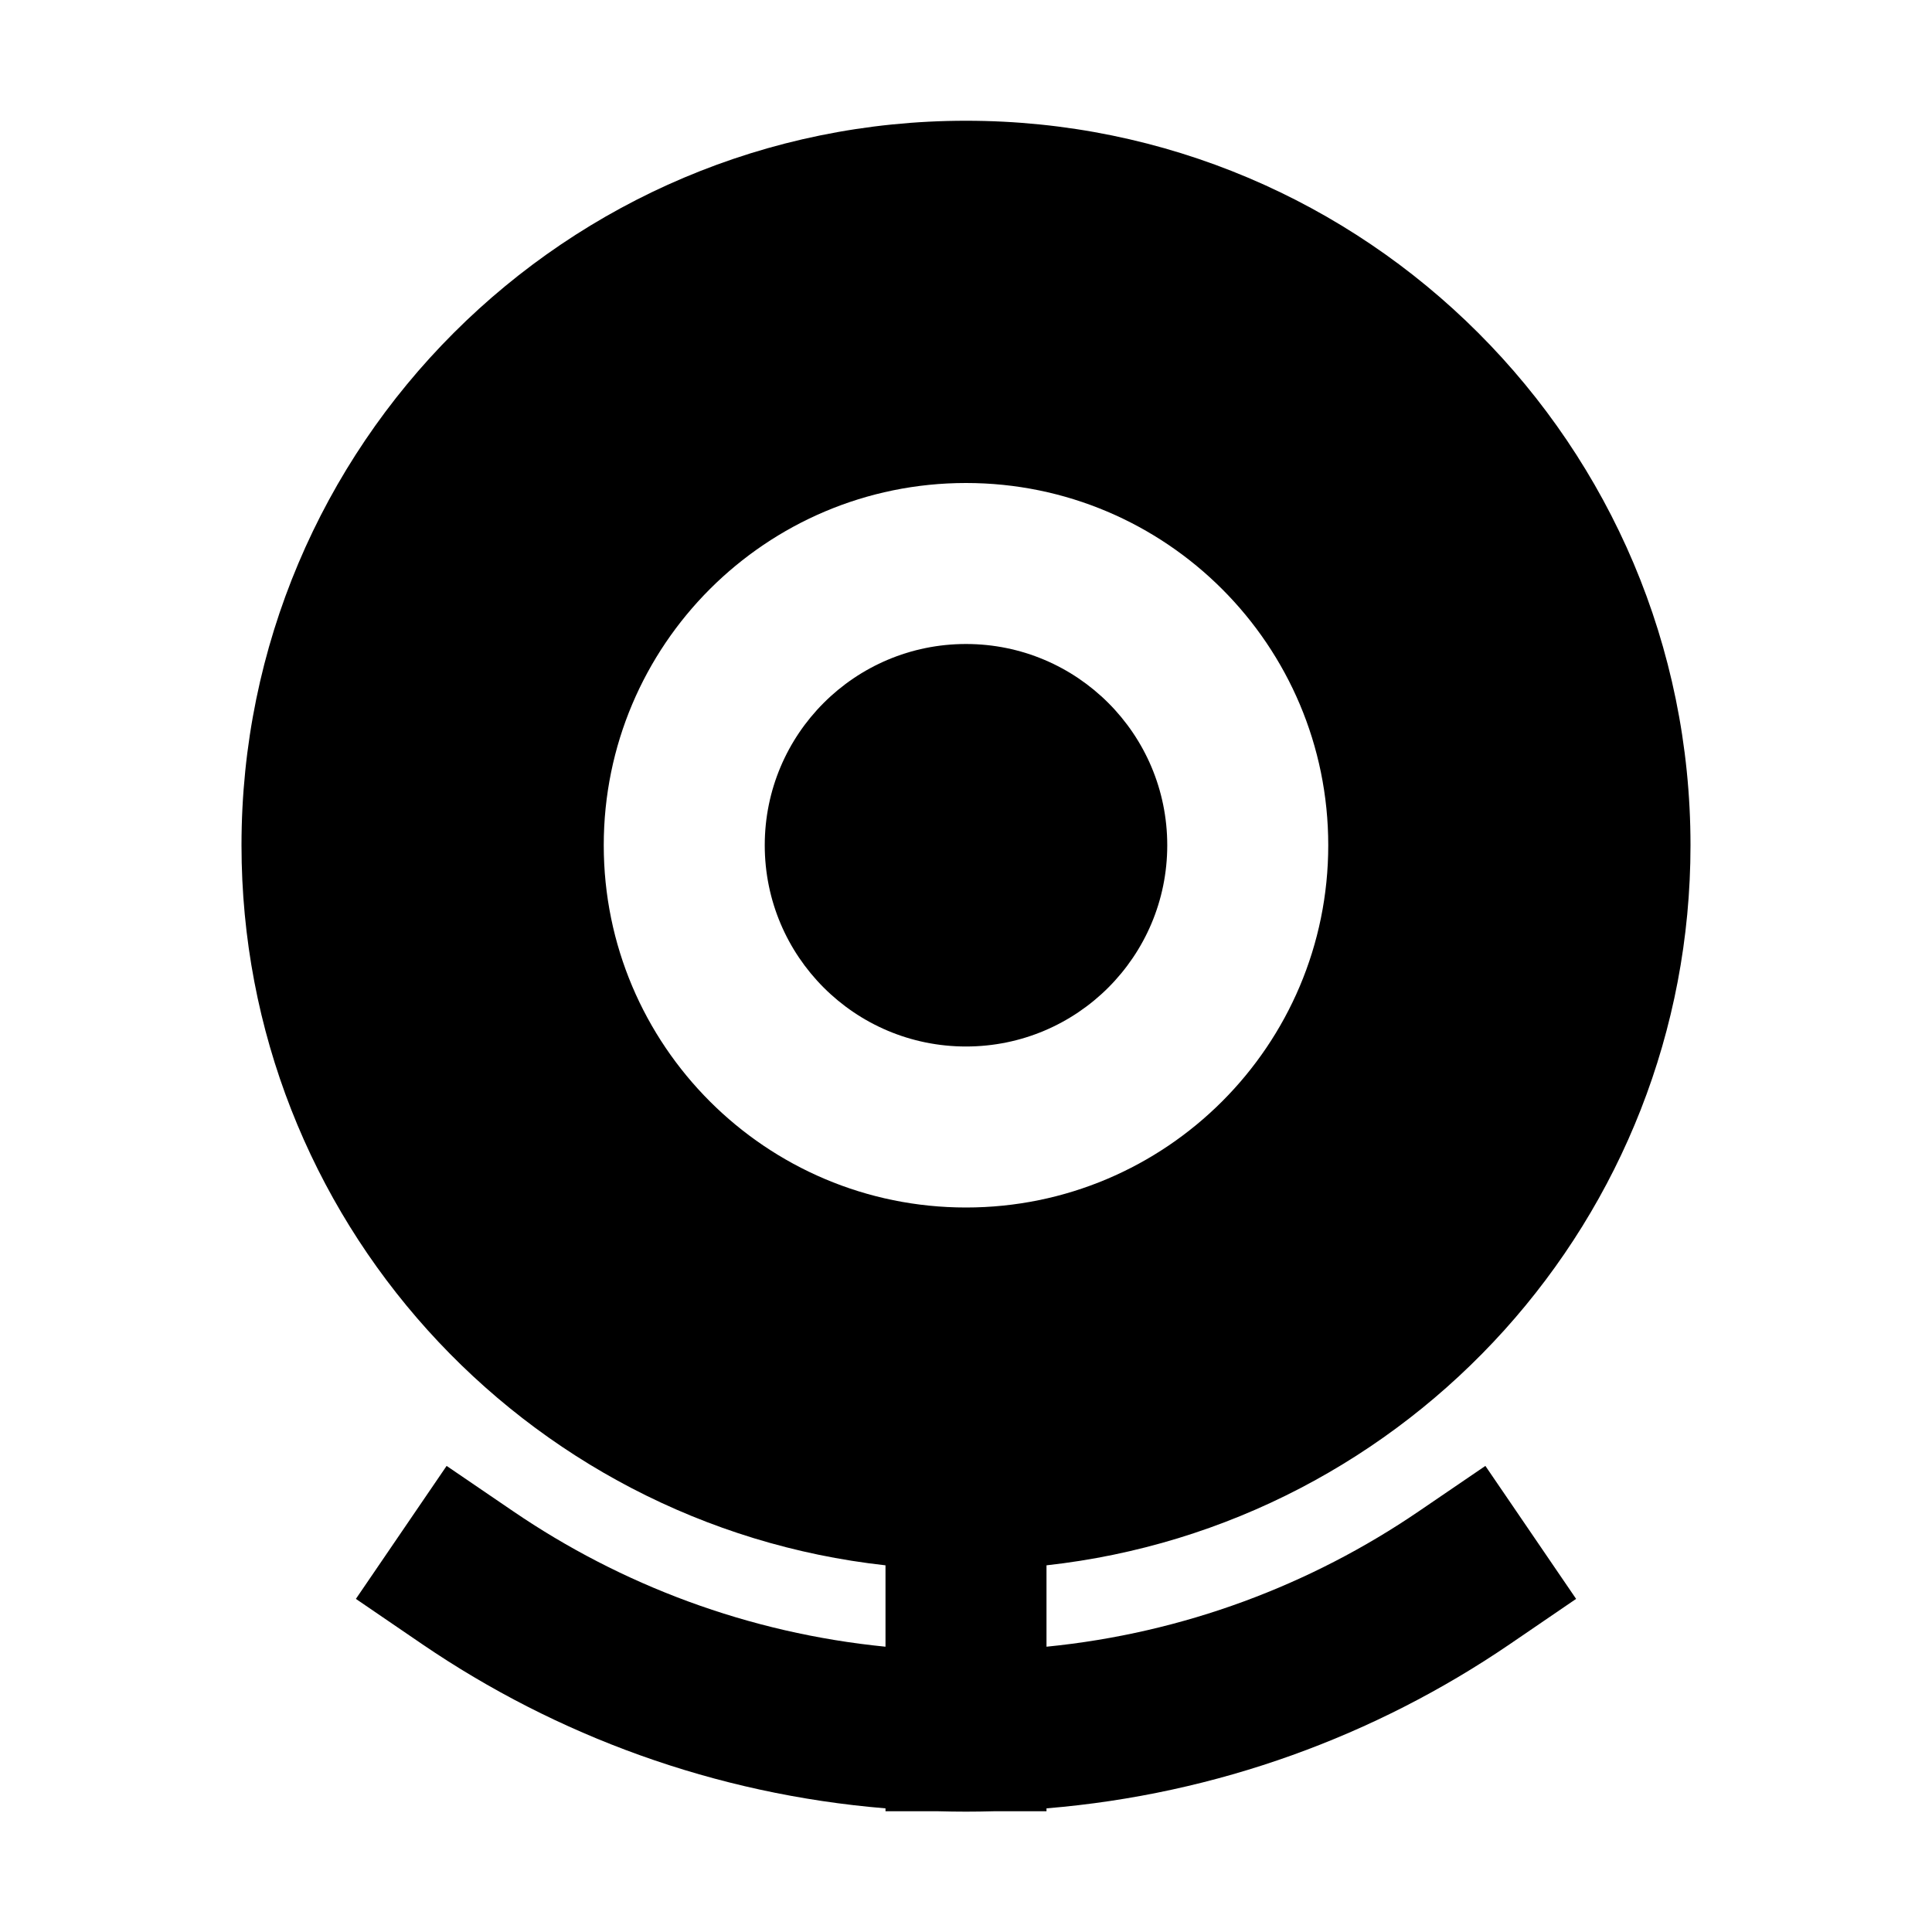
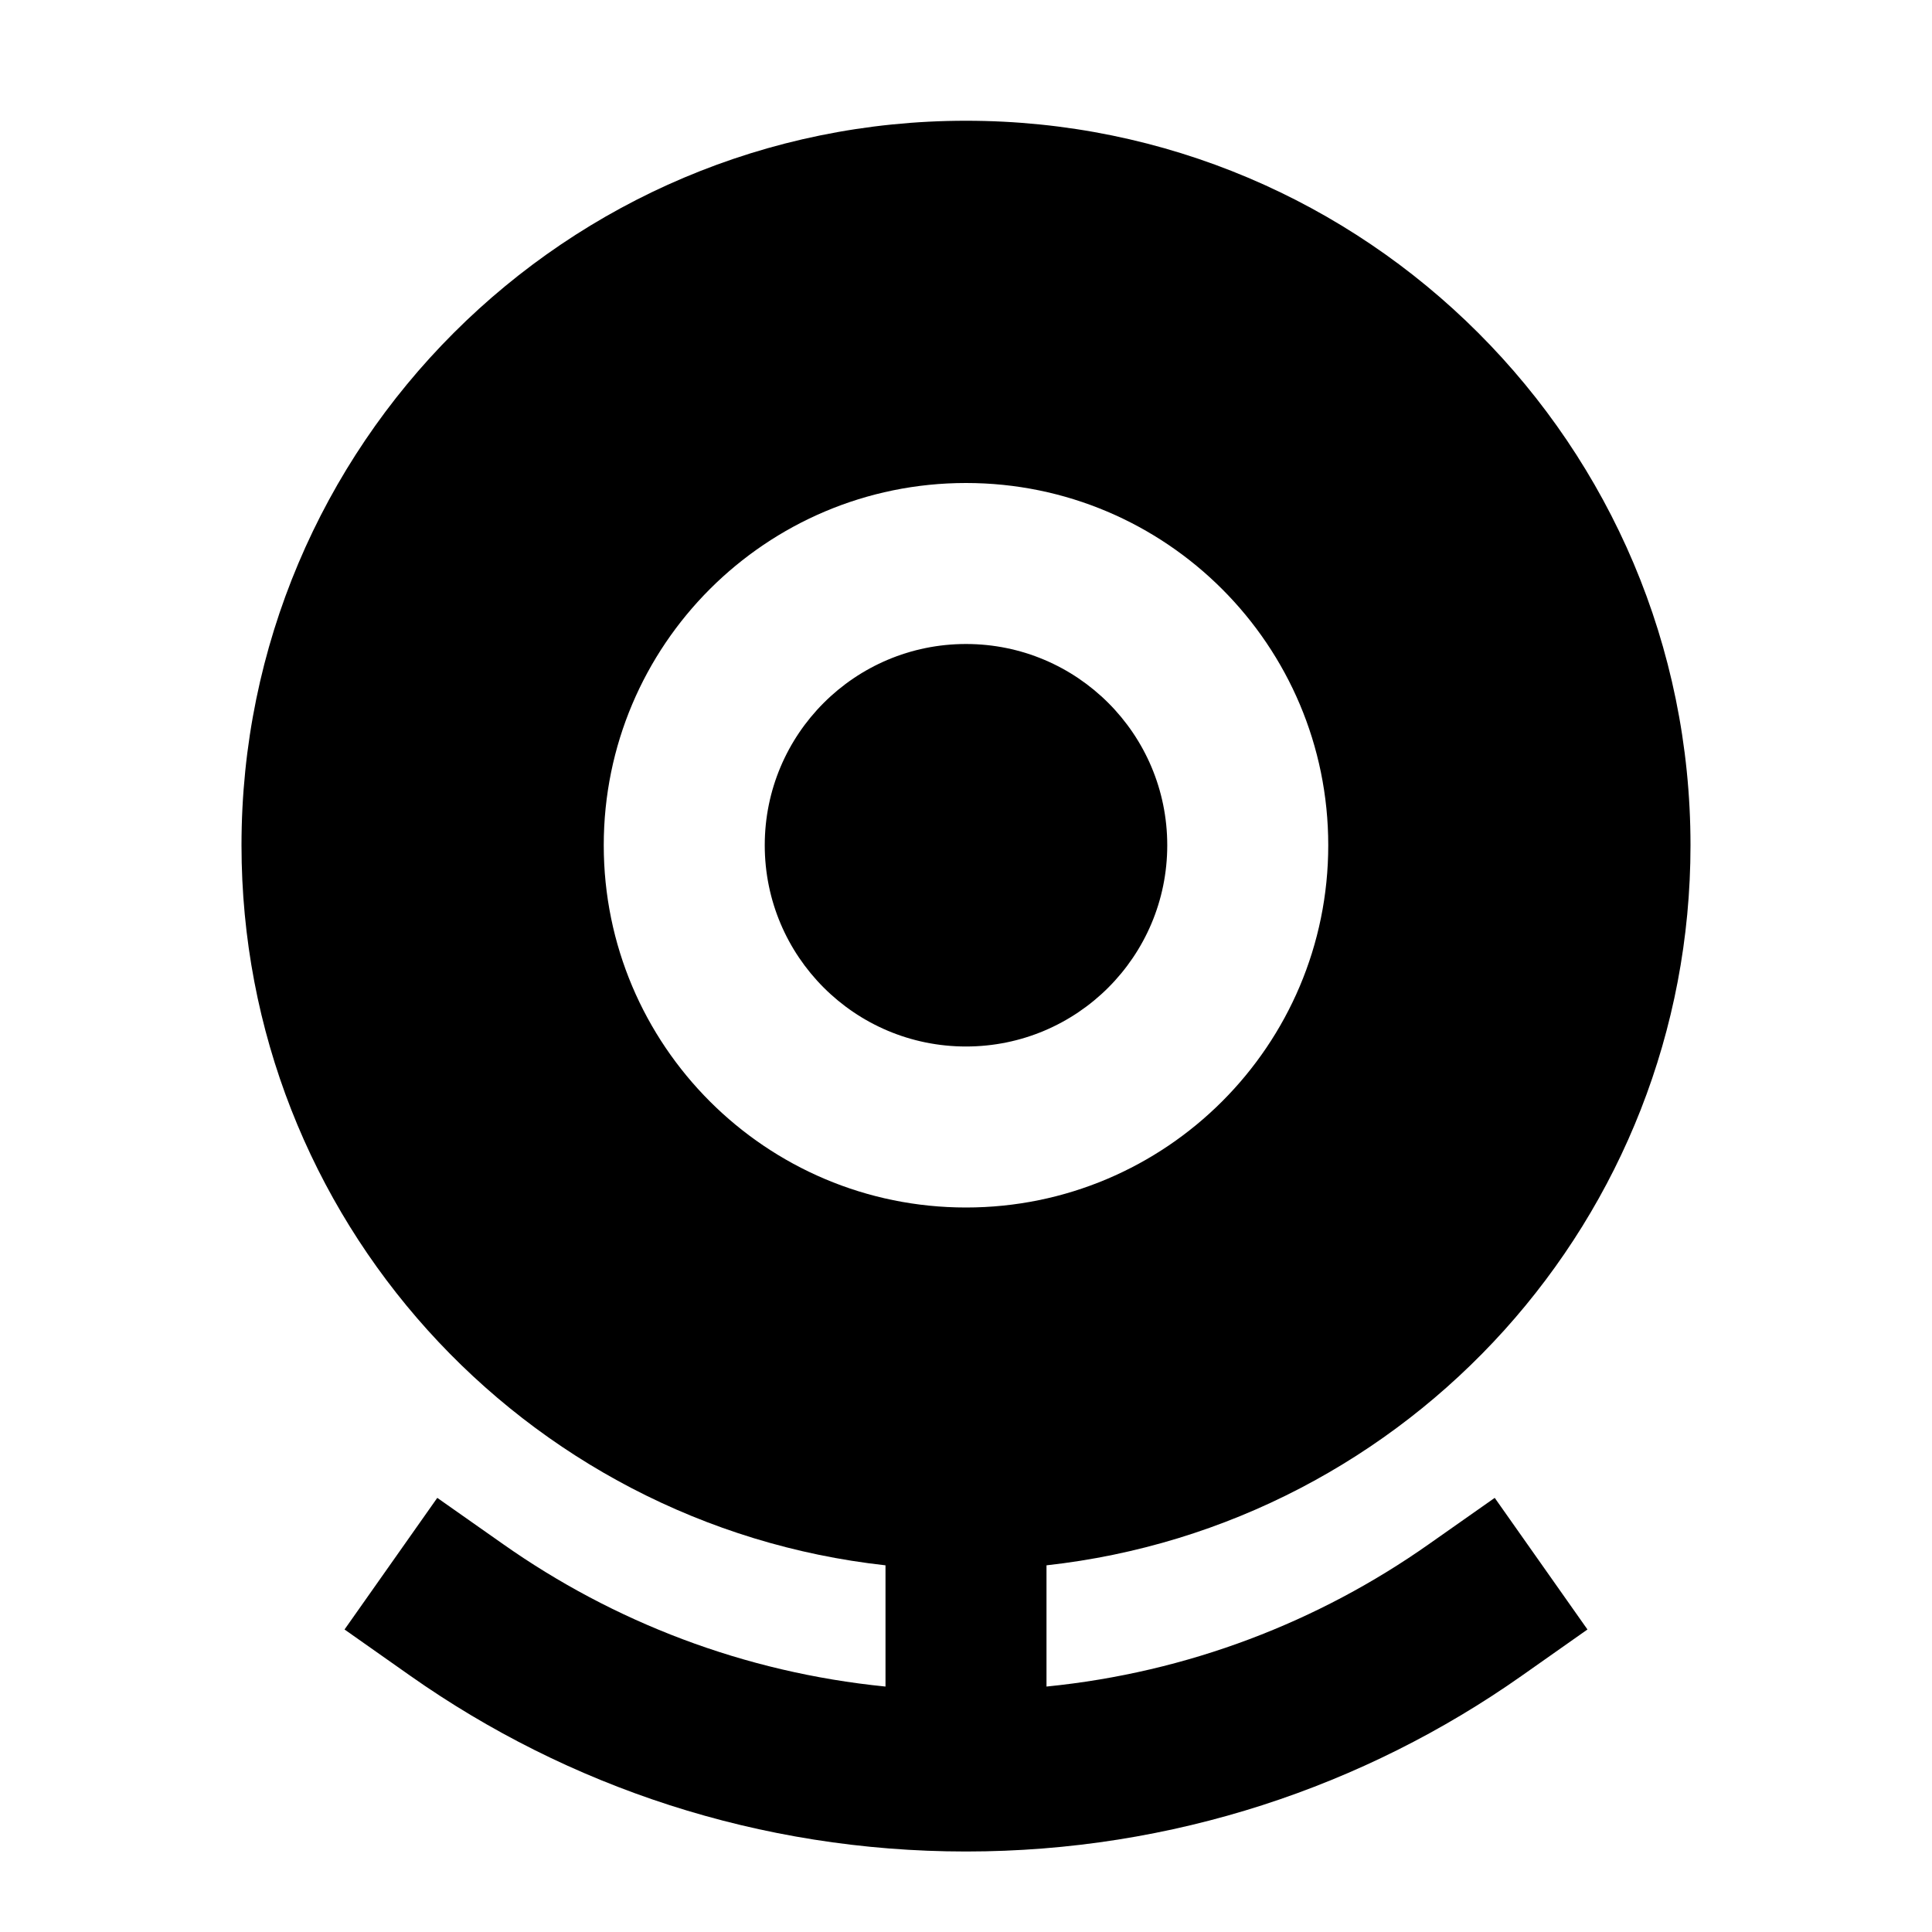
<svg xmlns="http://www.w3.org/2000/svg" width="24" height="24" viewBox="0 0 24 24" fill="none">
-   <path d="M9.5 10.5C9.5 9.119 10.619 8 12 8C13.381 8 14.5 9.119 14.5 10.5C14.5 11.881 13.381 13 12 13C10.619 13 9.5 11.881 9.5 10.5Z" fill="black" />
-   <path d="M3 10.5C3 5.529 7.029 1.5 12 1.5C16.971 1.5 21 5.529 21 10.5C21 15.133 17.5 18.948 13 19.445V20.456C14.705 20.287 16.283 19.689 17.626 18.773L18.452 18.21L19.579 19.862L18.753 20.426C17.088 21.561 15.121 22.289 13 22.464V22.5H12.348C12.233 22.503 12.117 22.505 12 22.505C11.883 22.505 11.767 22.503 11.652 22.5H11V22.464C8.879 22.289 6.912 21.561 5.247 20.426L4.421 19.862L5.548 18.21L6.374 18.773C7.717 19.689 9.295 20.287 11 20.456V19.445C6.5 18.948 3 15.133 3 10.5ZM7.5 10.5C7.5 12.985 9.515 15 12 15C14.485 15 16.5 12.985 16.5 10.5C16.5 8.015 14.485 6 12 6C9.515 6 7.5 8.015 7.5 10.5Z" fill="black" />
+   <path d="M3 10.5C3 5.529 7.029 1.5 12 1.5C16.971 1.5 21 5.529 21 10.5C21 15.133 17.5 18.948 13 19.445V20.951C14.758 20.776 16.38 20.147 17.75 19.182L18.568 18.607L19.72 20.242L18.902 20.818C16.95 22.192 14.568 23 12 23C9.432 23 7.05 22.192 5.098 20.818L4.28 20.242L5.432 18.607L6.25 19.182C7.62 20.147 9.242 20.776 11 20.951V19.445C6.5 18.948 3 15.133 3 10.5ZM7.5 10.5C7.5 12.985 9.515 15 12 15C14.485 15 16.5 12.985 16.5 10.5C16.5 8.015 14.485 6 12 6C9.515 6 7.5 8.015 7.5 10.5ZM9.5 10.5C9.5 11.881 10.619 13 12 13C13.381 13 14.5 11.881 14.5 10.5C14.5 9.119 13.381 8 12 8C10.619 8 9.5 9.119 9.5 10.5Z" fill="black" />
</svg>
